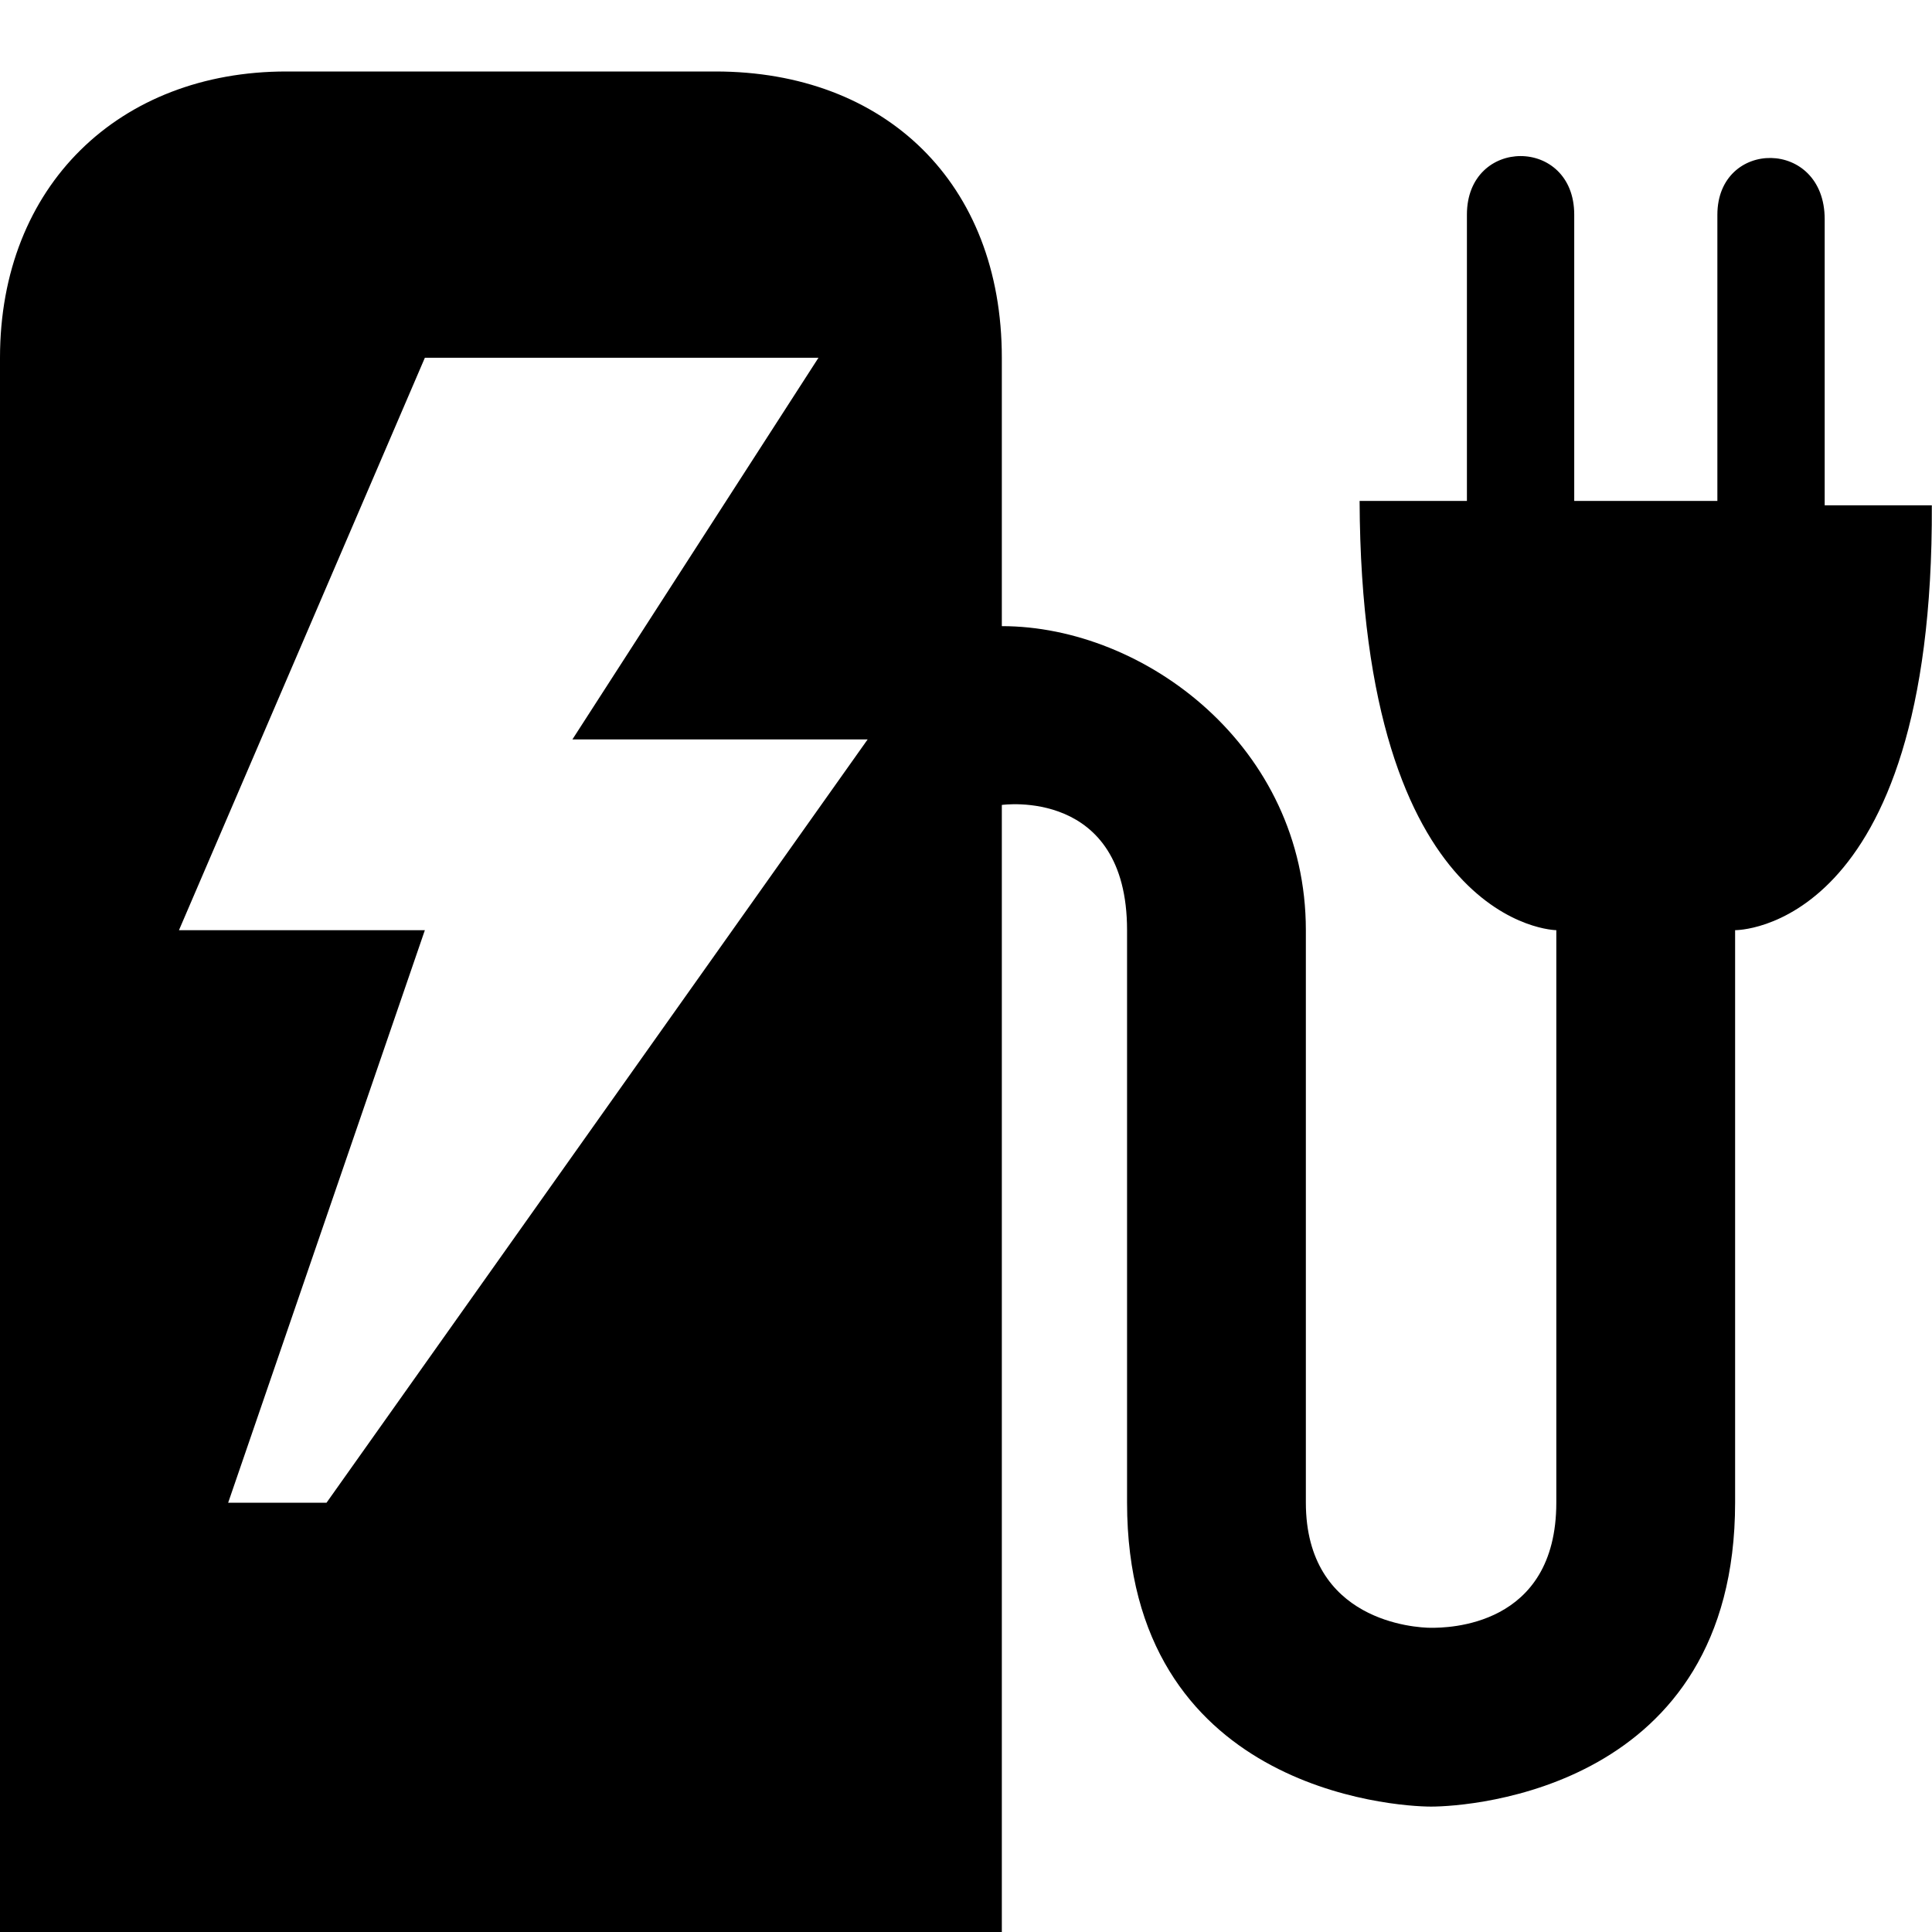
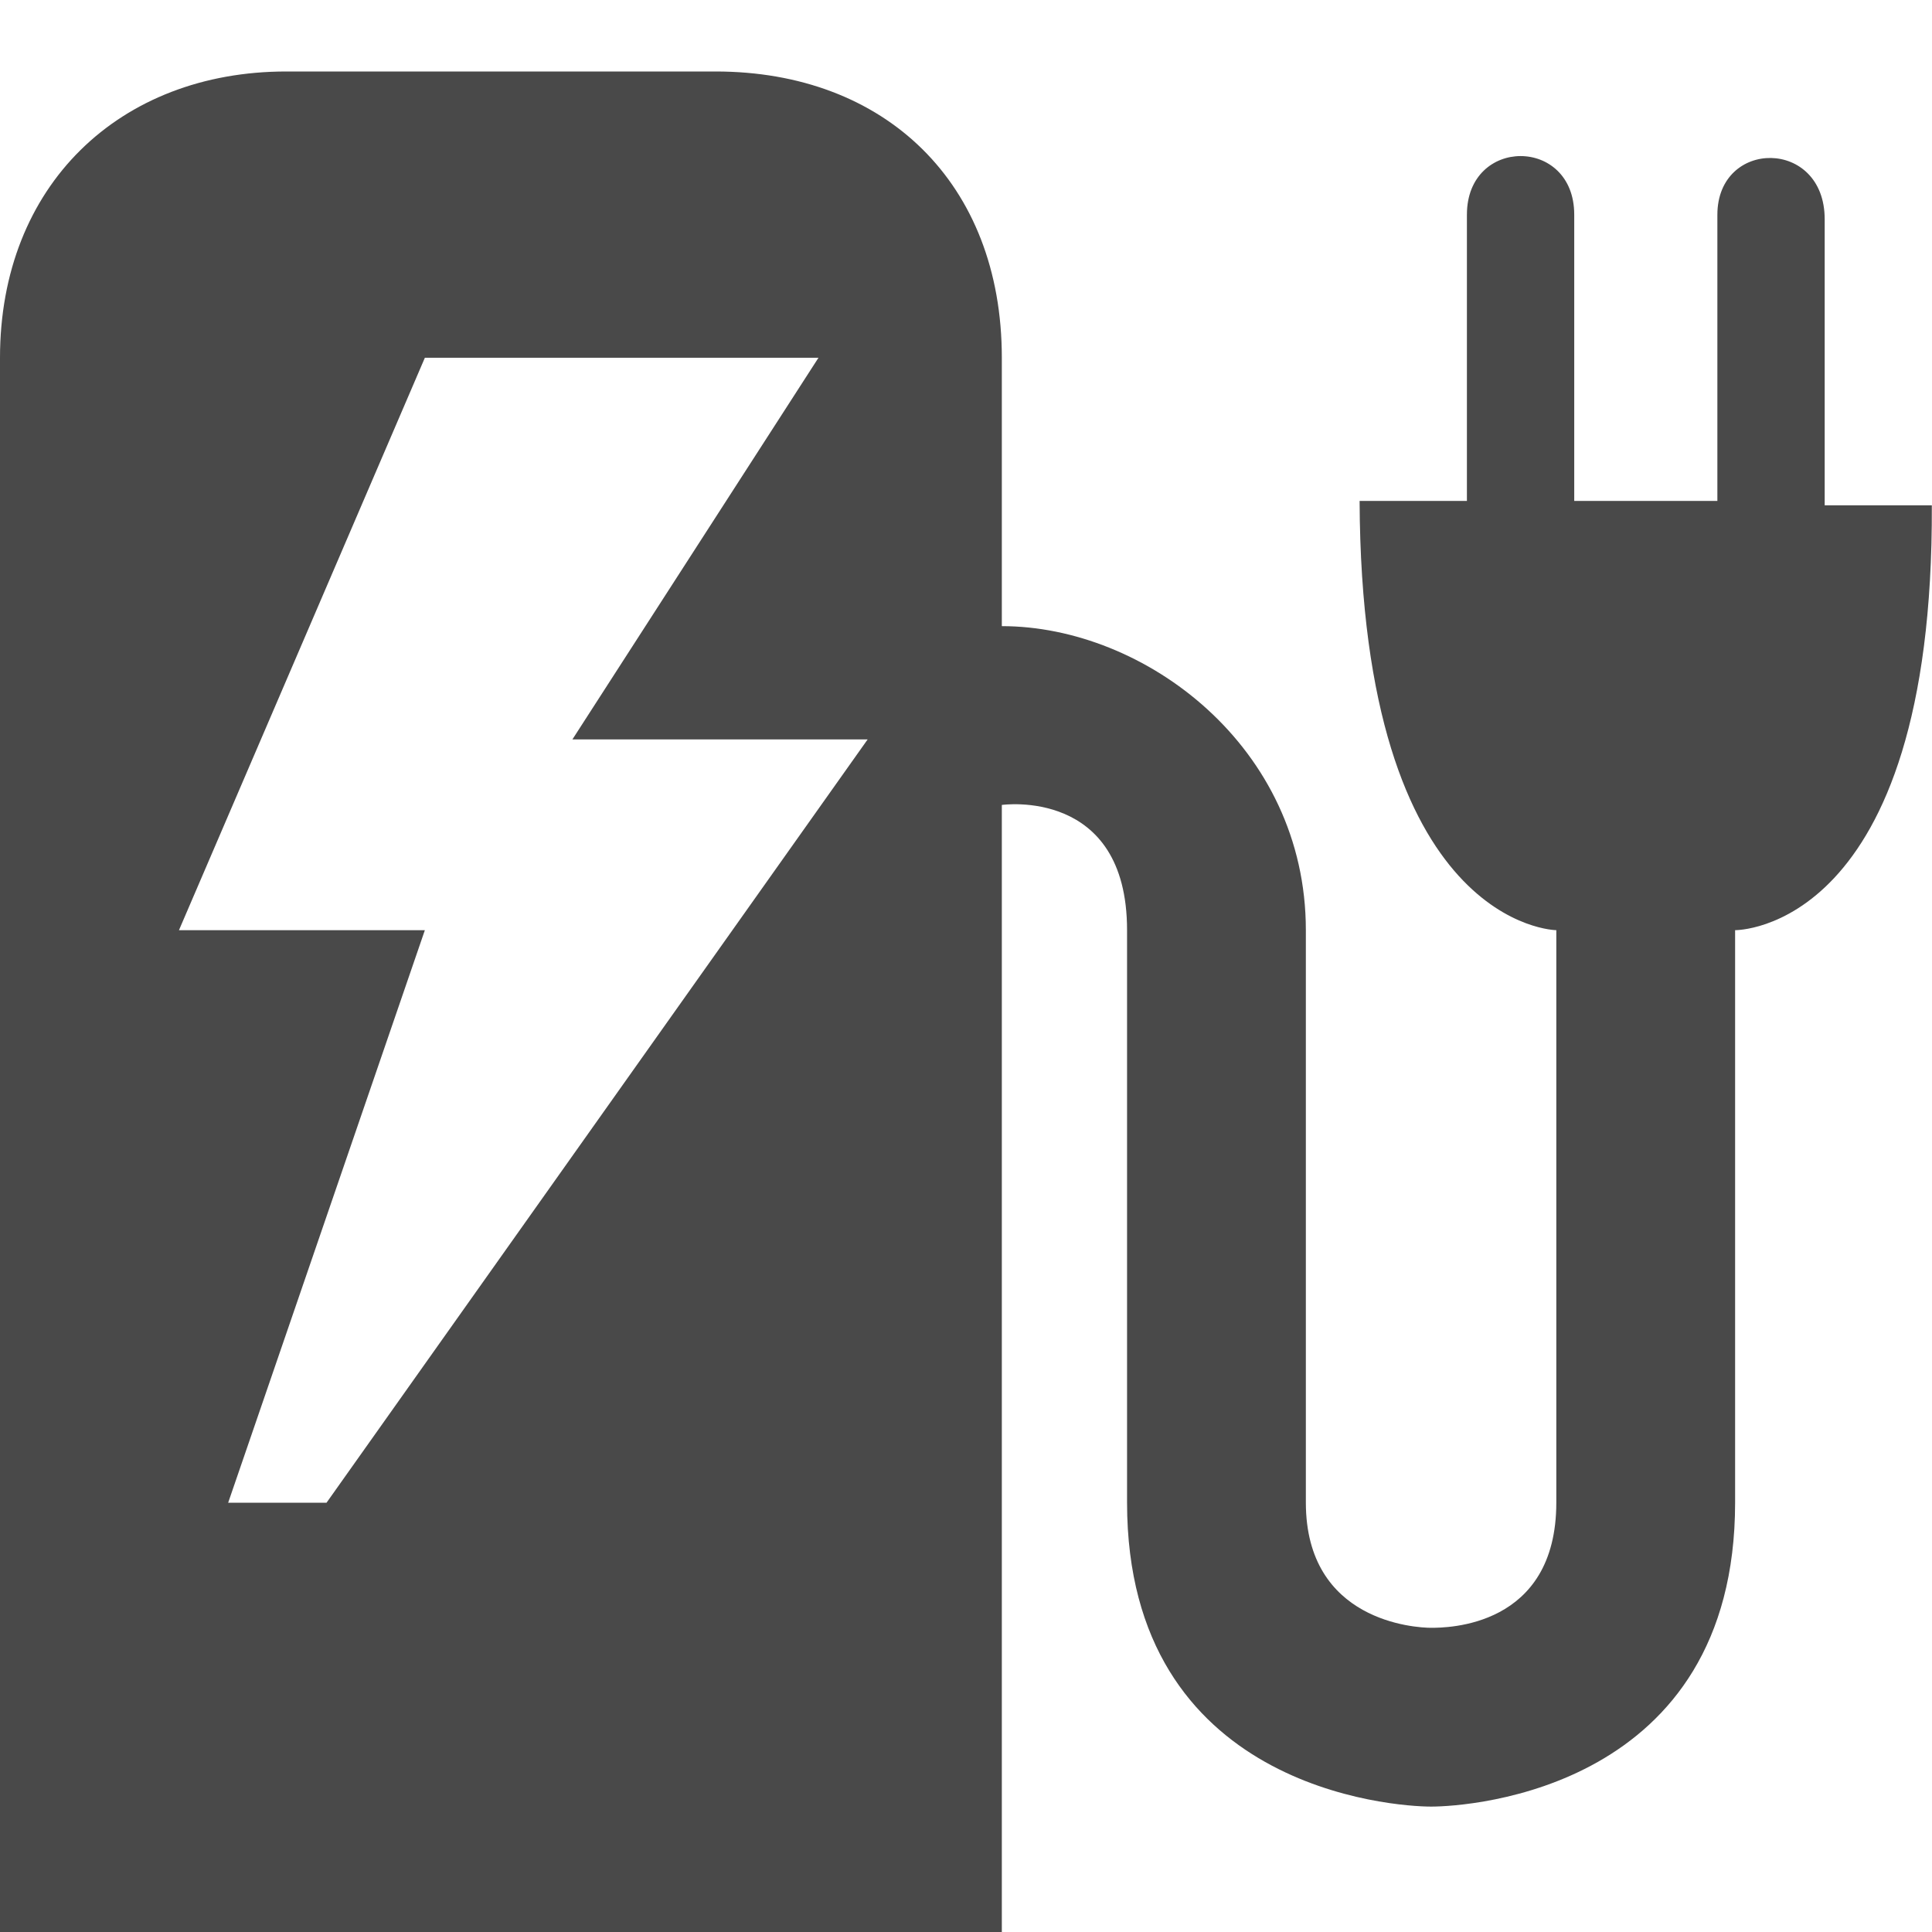
<svg xmlns="http://www.w3.org/2000/svg" version="1.1" width="11" height="11" viewBox="0 0 11 11" id="svg2">
  <defs id="defs6" />
-   <path d="M 1.63,0.407 C 0.68,0.407 0,1.056 0,2.037 V 11 H 5.704 V 4.583 c 0,0 0.713,-0.102 0.713,0.713 v 3.259 c 0,1.63 1.519,1.731 1.731,1.731 0.225,0 1.731,-0.102 1.731,-1.731 V 5.296 c 0,0 1.131,0.014 1.12,-2.419 H 10.389 V 1.248 c 0,-0.462 -0.611,-0.459 -0.611,-0.025 V 2.852 H 8.963 V 1.222 c 0,-0.445 -0.611,-0.444 -0.611,0 V 2.852 H 7.741 c 0.01,2.433 1.12,2.444 1.12,2.444 v 3.259 c 0,0.712 -0.625,0.713 -0.713,0.713 -0.088,0 -0.713,-0.035 -0.713,-0.713 V 5.296 c 0,-1.044 -0.917,-1.731 -1.731,-1.731 V 2.037 c 0,-0.996 -0.665,-1.63 -1.63,-1.63 z M 2.419,2.037 H 4.66 L 3.259,4.21 h 1.681 L 1.859,8.556 H 1.299 L 2.419,5.296 H 1.019 Z" id="charging-station" style="fill:#000000;fill-opacity:1;stroke:none;stroke-width:0.815" />
+   <path d="M 1.63,0.407 C 0.68,0.407 0,1.056 0,2.037 V 11 H 5.704 V 4.583 c 0,0 0.713,-0.102 0.713,0.713 v 3.259 c 0,1.63 1.519,1.731 1.731,1.731 0.225,0 1.731,-0.102 1.731,-1.731 V 5.296 c 0,0 1.131,0.014 1.12,-2.419 H 10.389 V 1.248 c 0,-0.462 -0.611,-0.459 -0.611,-0.025 V 2.852 H 8.963 V 1.222 c 0,-0.445 -0.611,-0.444 -0.611,0 V 2.852 H 7.741 c 0.01,2.433 1.12,2.444 1.12,2.444 v 3.259 c 0,0.712 -0.625,0.713 -0.713,0.713 -0.088,0 -0.713,-0.035 -0.713,-0.713 V 5.296 c 0,-1.044 -0.917,-1.731 -1.731,-1.731 V 2.037 c 0,-0.996 -0.665,-1.63 -1.63,-1.63 z M 2.419,2.037 H 4.66 L 3.259,4.21 h 1.681 L 1.859,8.556 H 1.299 L 2.419,5.296 H 1.019 Z" id="charging-station" style="fill:#444444;fill-opacity:1;stroke:none;stroke-width:0.815;opacity:0.97" />
</svg>
